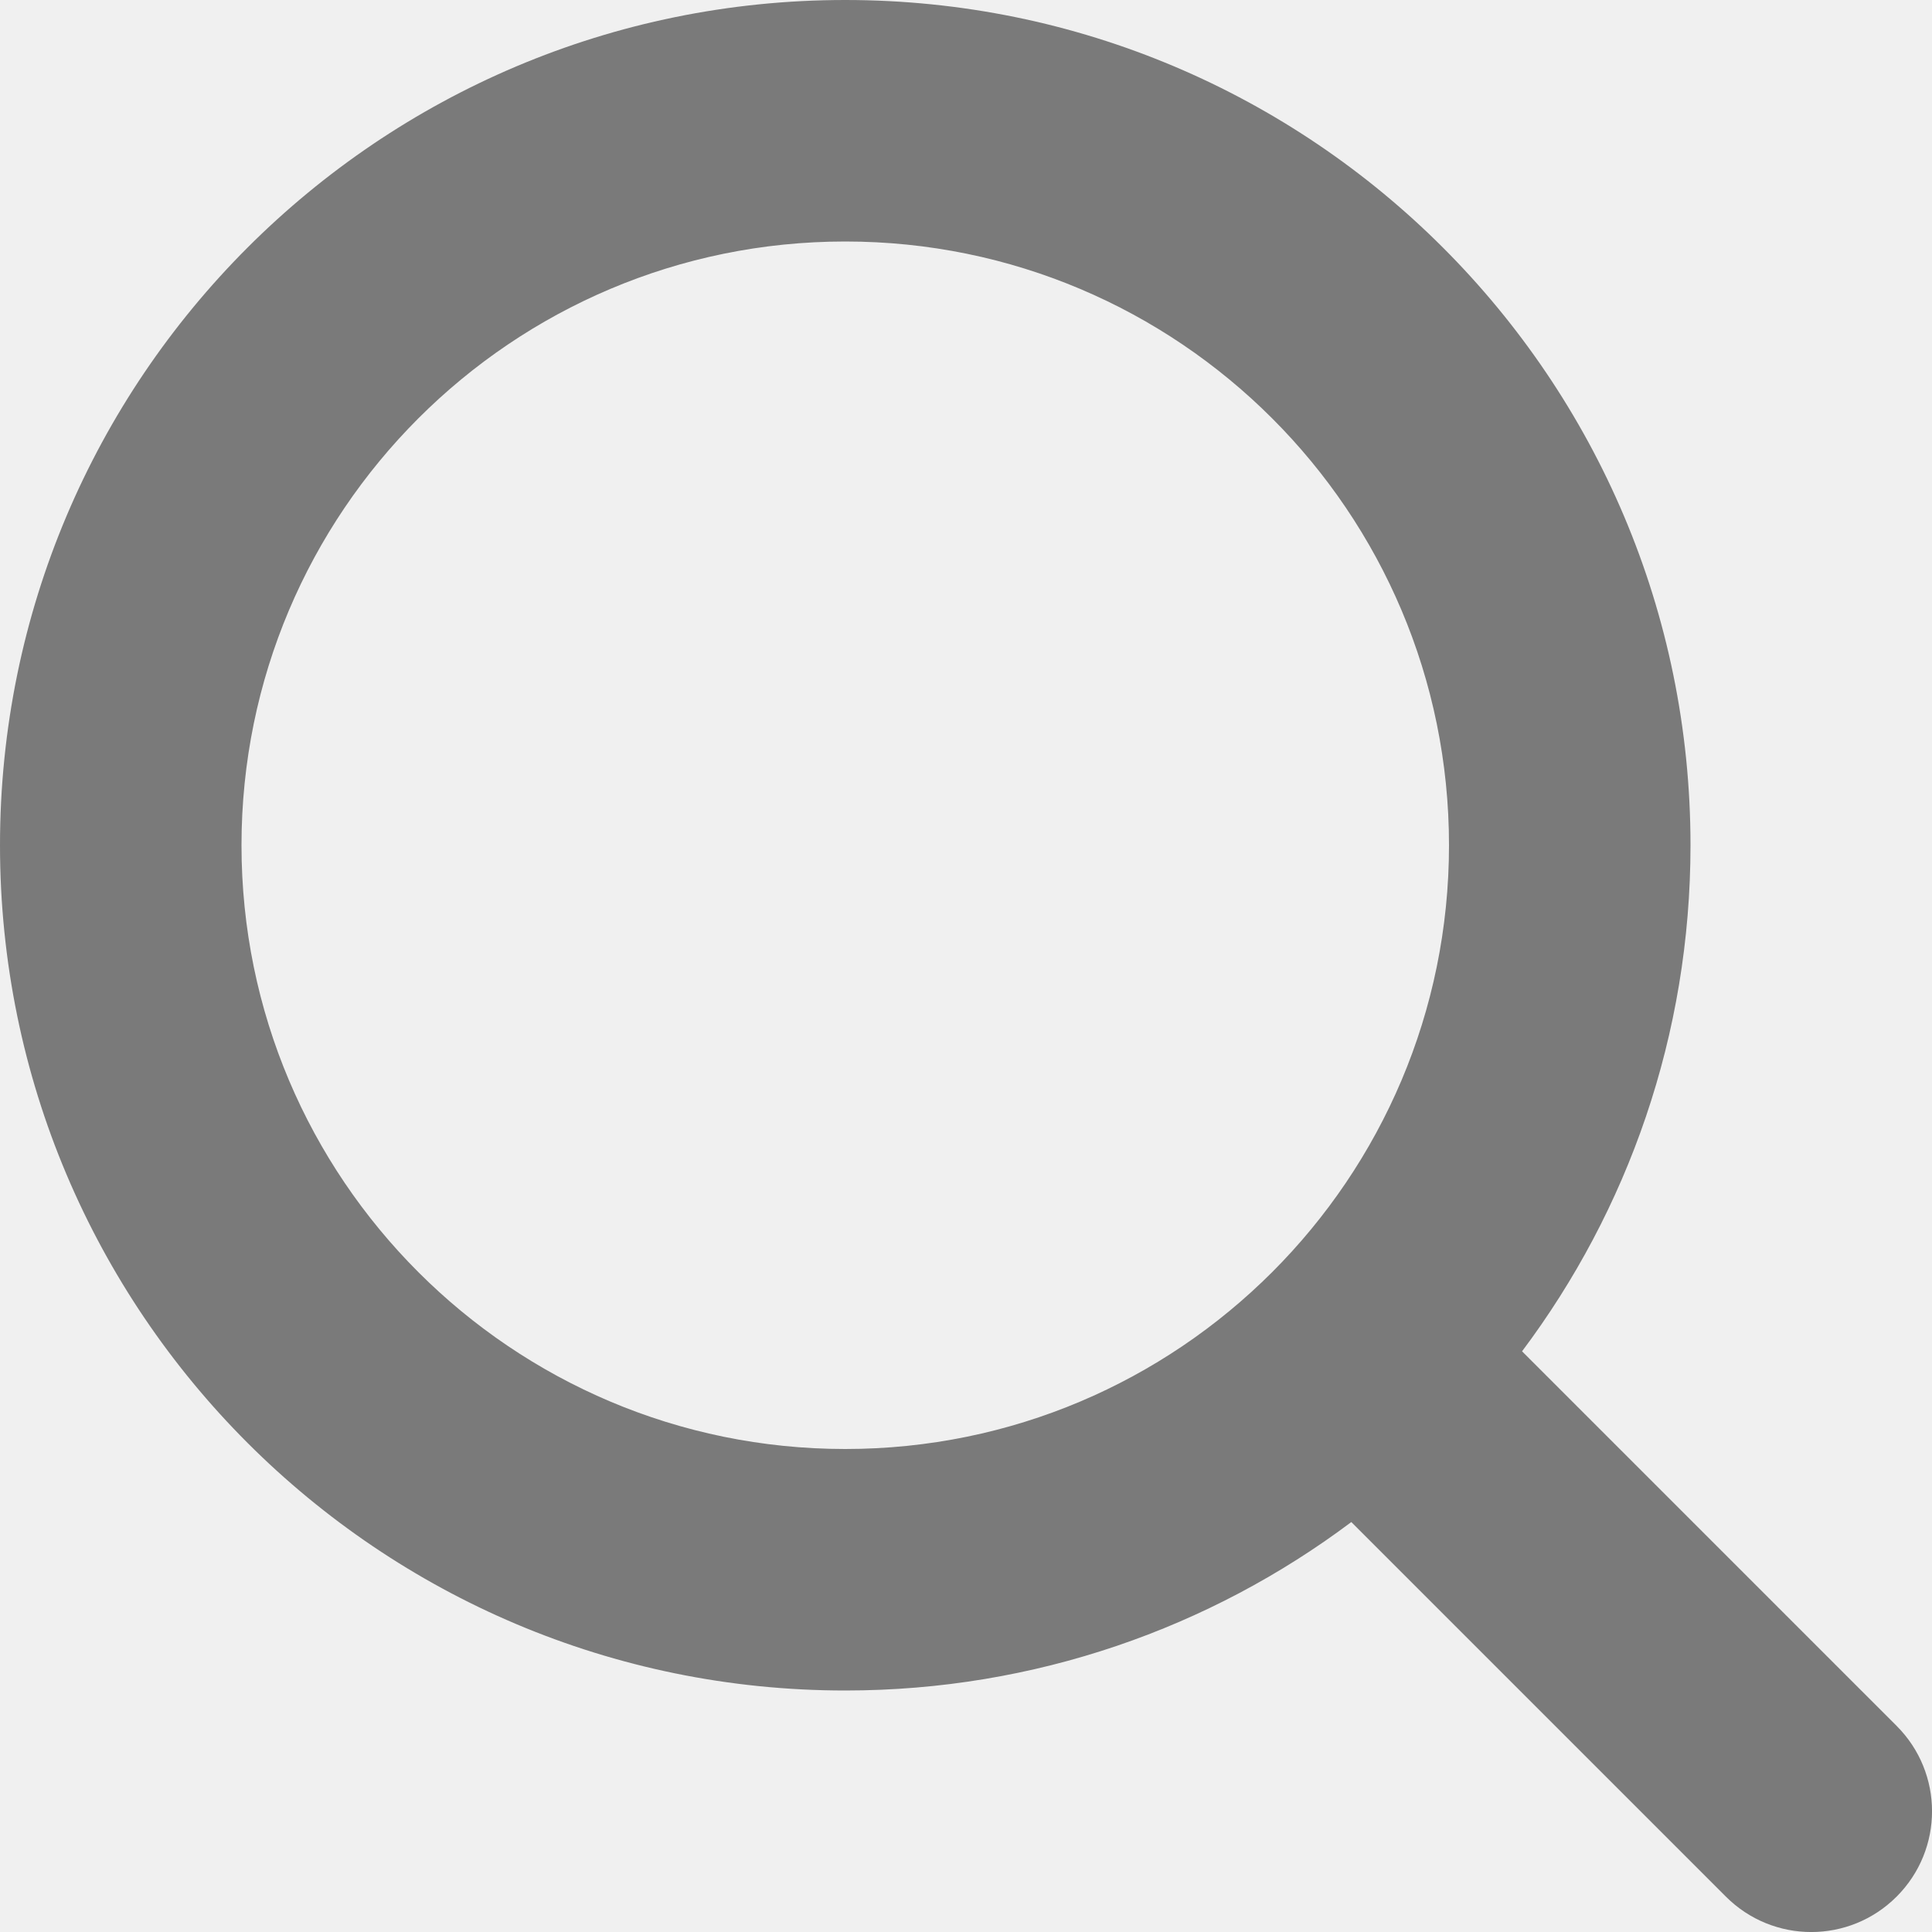
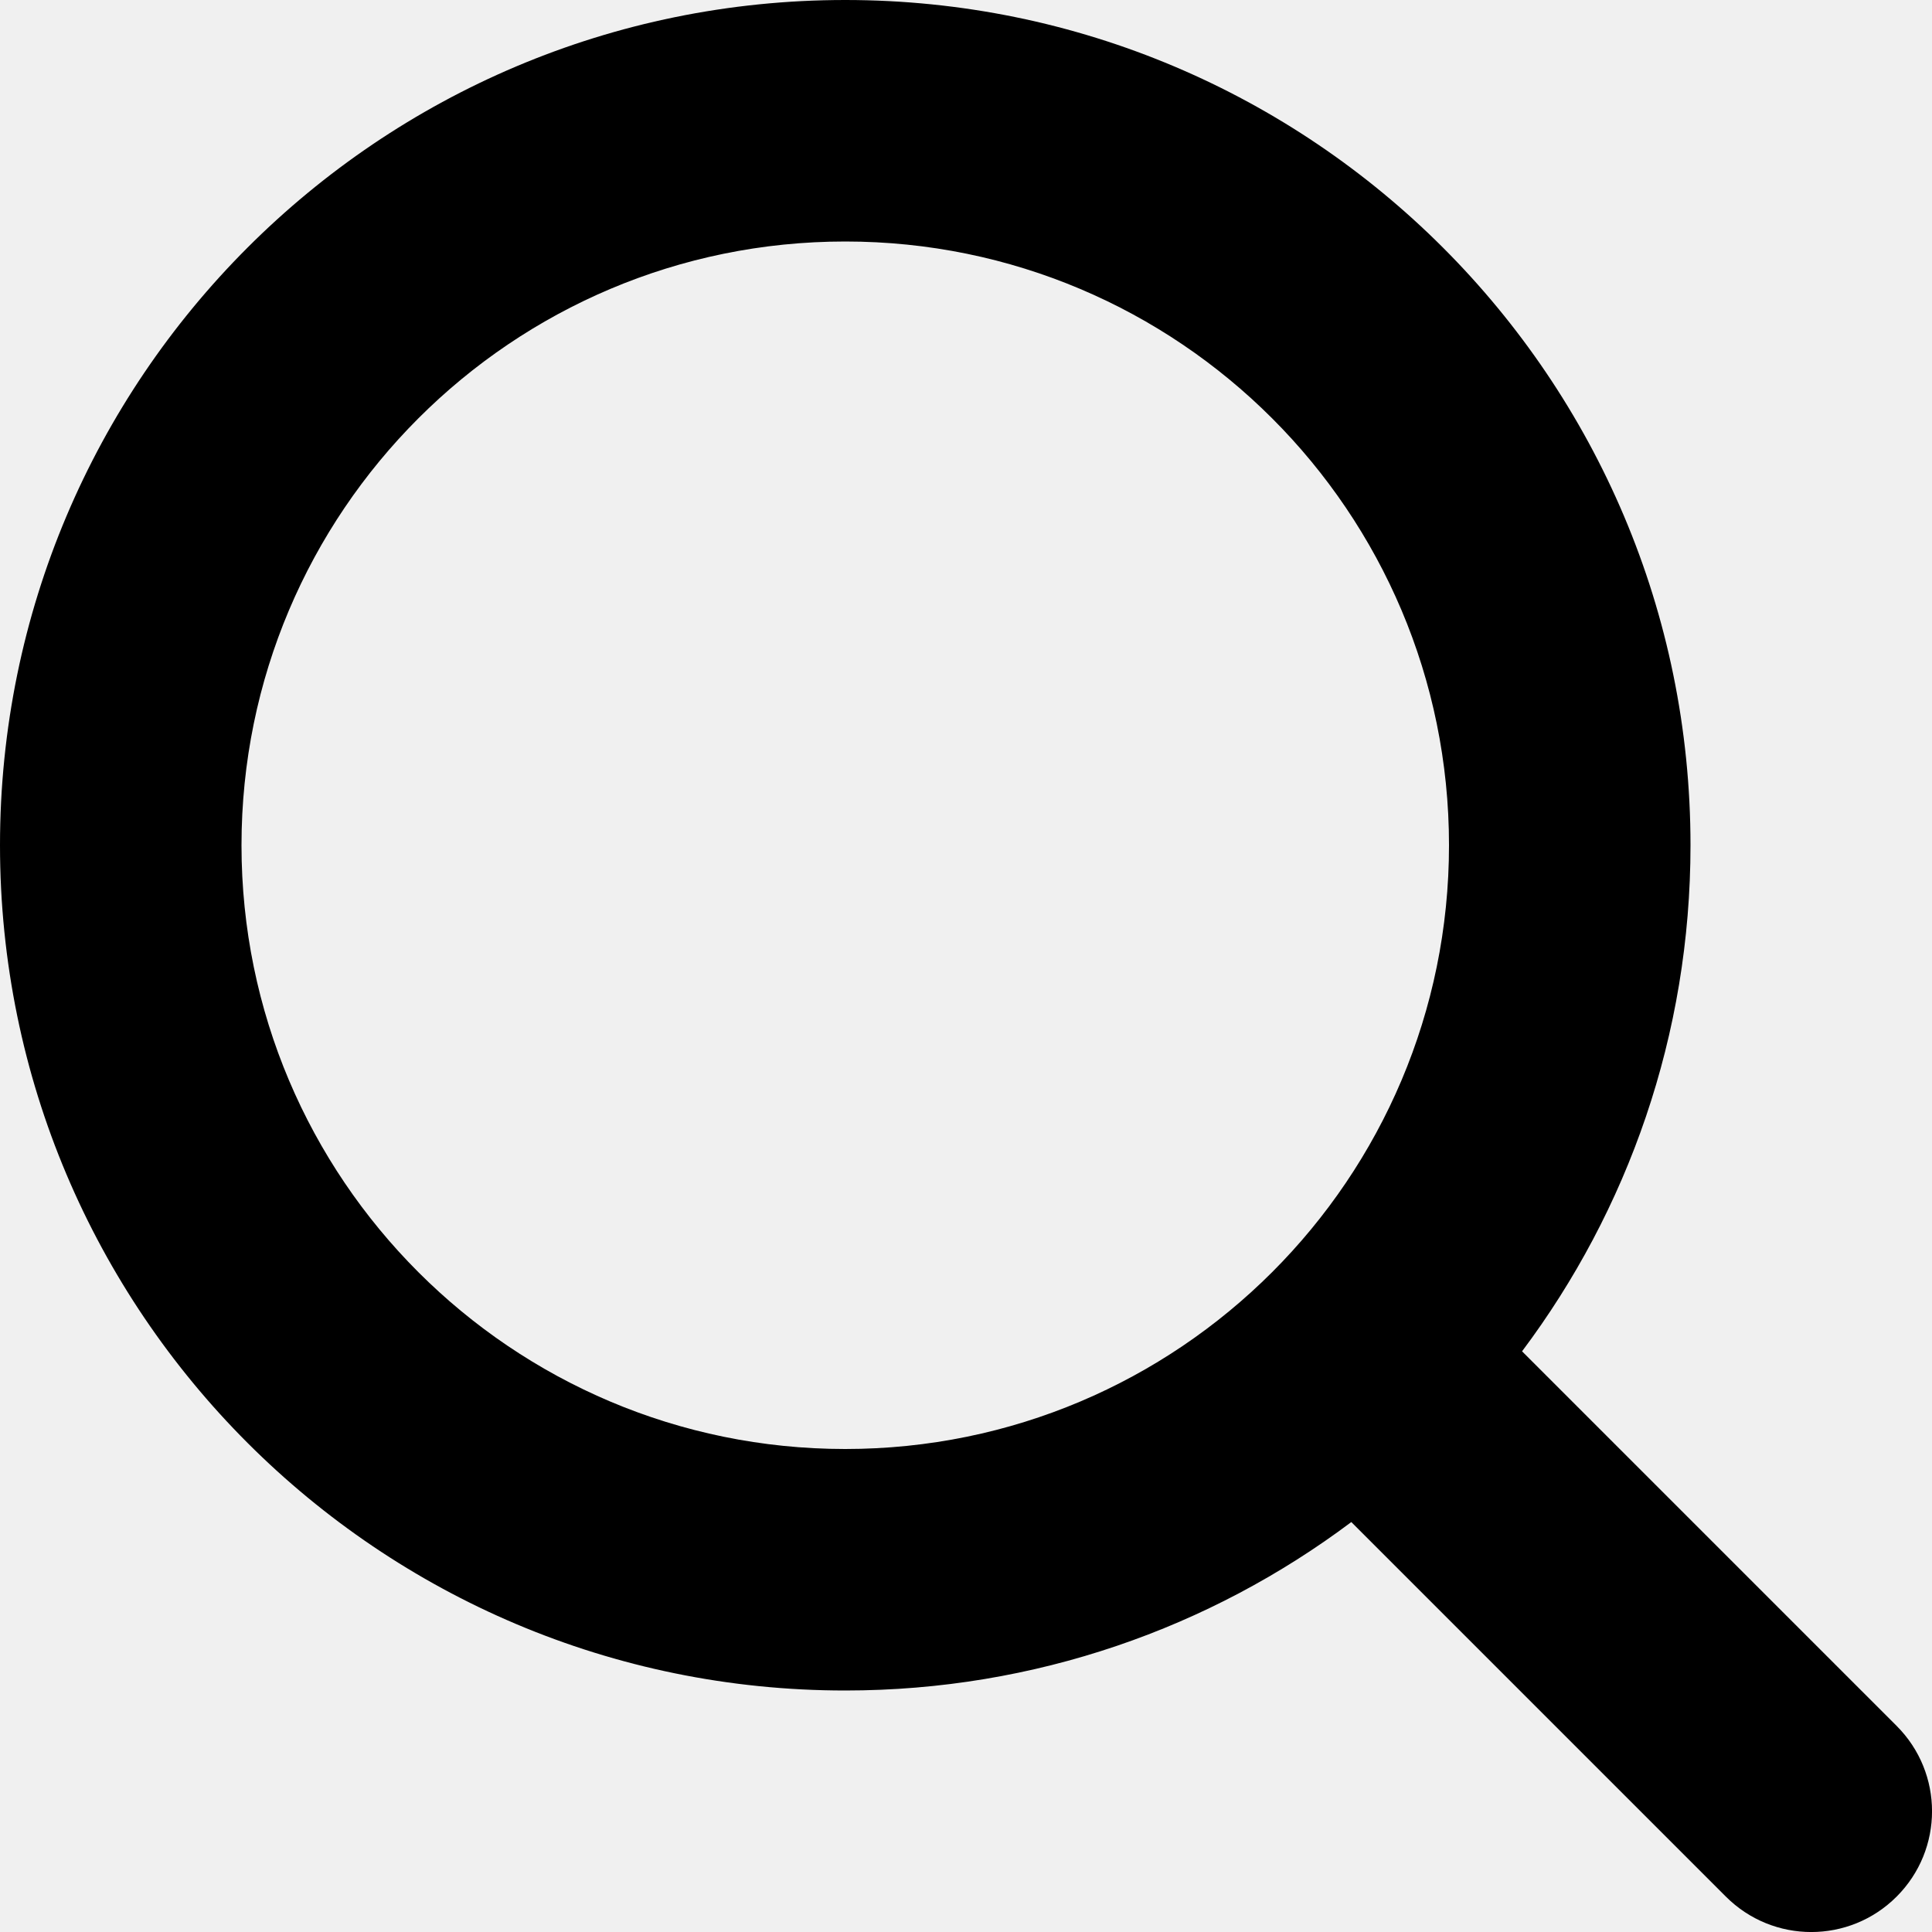
<svg xmlns="http://www.w3.org/2000/svg" width="16" height="16" viewBox="0 0 16 16" fill="none">
  <g clip-path="url(#clip0_256_1266)">
-     <path fill-rule="evenodd" clip-rule="evenodd" d="M7 0C10.866 0 14 3.134 14 7C14 8.572 13.481 10.023 12.605 11.191L15.707 14.293C16.098 14.684 16.098 15.316 15.707 15.707C15.316 16.098 14.684 16.098 14.293 15.707L11.191 12.605C10.023 13.481 8.572 14 7 14C3.134 14 0 10.866 0 7C0 3.134 3.134 0 7 0ZM7 2C4.239 2 2 4.239 2 7C2 9.761 4.239 12 7 12C9.761 12 12 9.761 12 7C12 4.239 9.761 2 7 2Z" fill="#7A7A7A" />
+     <path fill-rule="evenodd" clip-rule="evenodd" d="M7 0C10.866 0 14 3.134 14 7C14 8.572 13.481 10.023 12.605 11.191L15.707 14.293C16.098 14.684 16.098 15.316 15.707 15.707C15.316 16.098 14.684 16.098 14.293 15.707L11.191 12.605C10.023 13.481 8.572 14 7 14C3.134 14 0 10.866 0 7C0 3.134 3.134 0 7 0ZM7 2C4.239 2 2 4.239 2 7C2 9.761 4.239 12 7 12C9.761 12 12 9.761 12 7C12 4.239 9.761 2 7 2Z" fill="currentColor" />
  </g>
  <defs>
    <clipPath id="clip0_256_1266">
      <rect width="16" height="16" fill="white" />
    </clipPath>
  </defs>
</svg>
